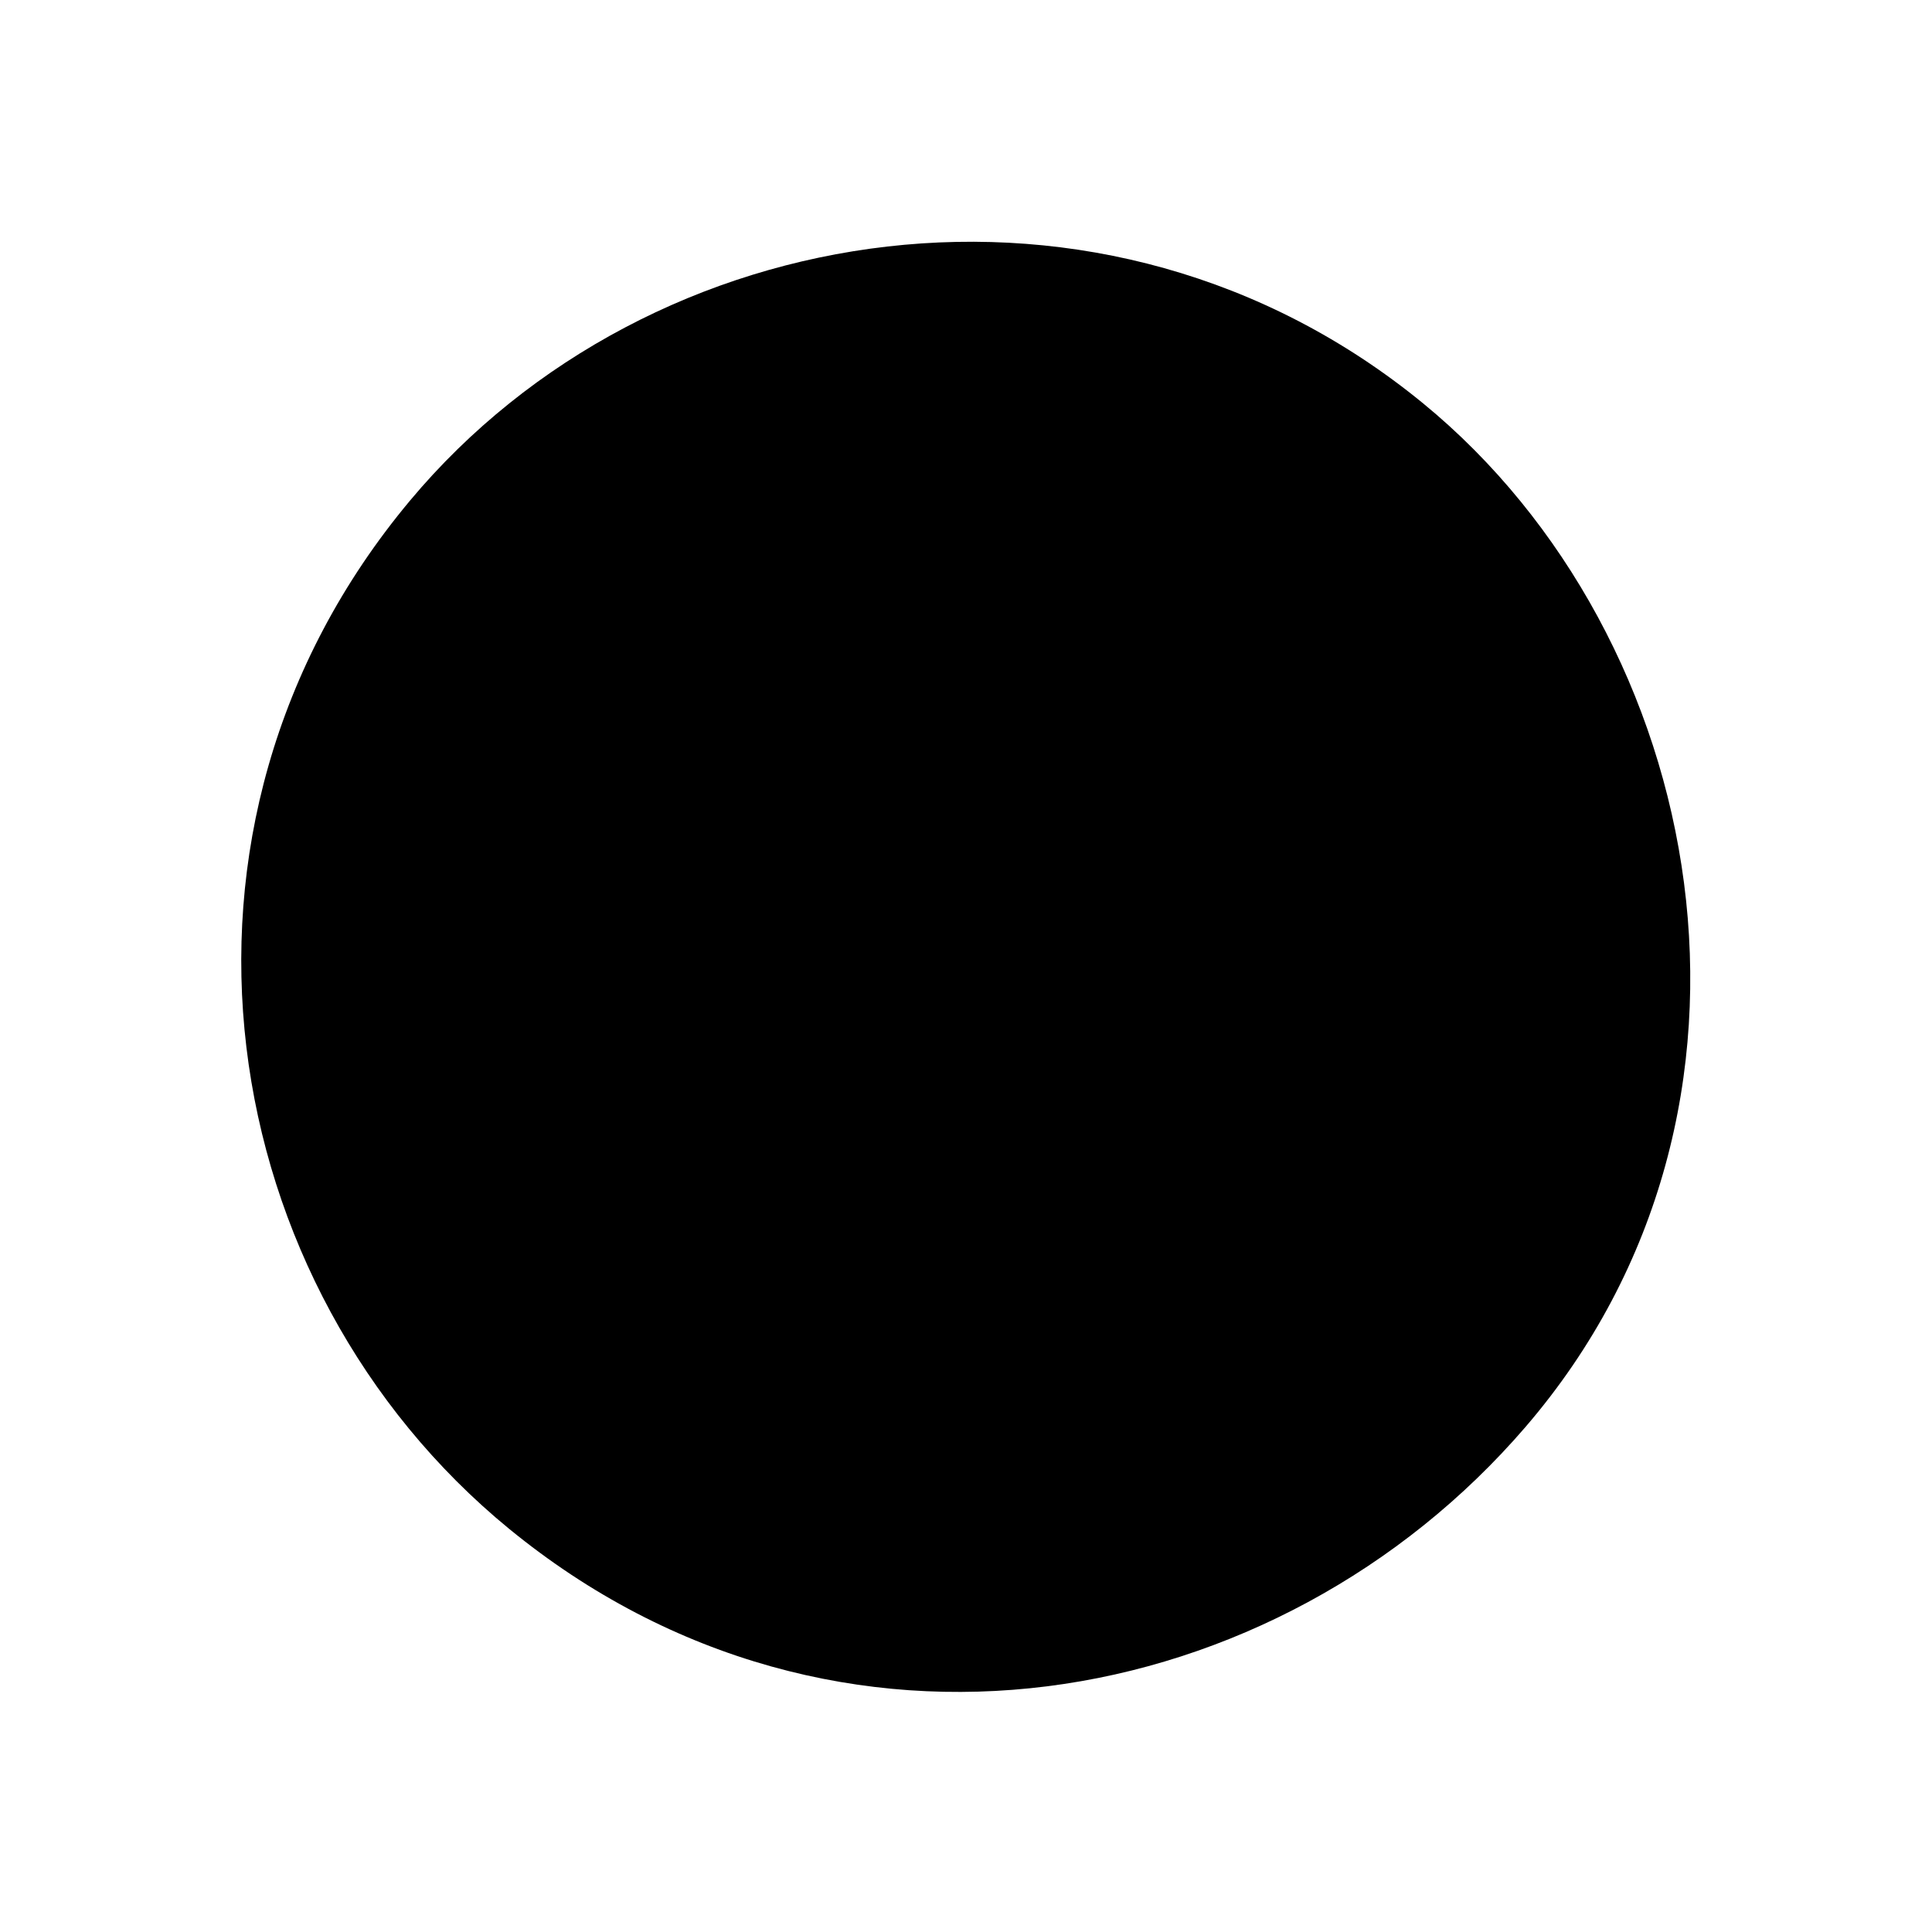
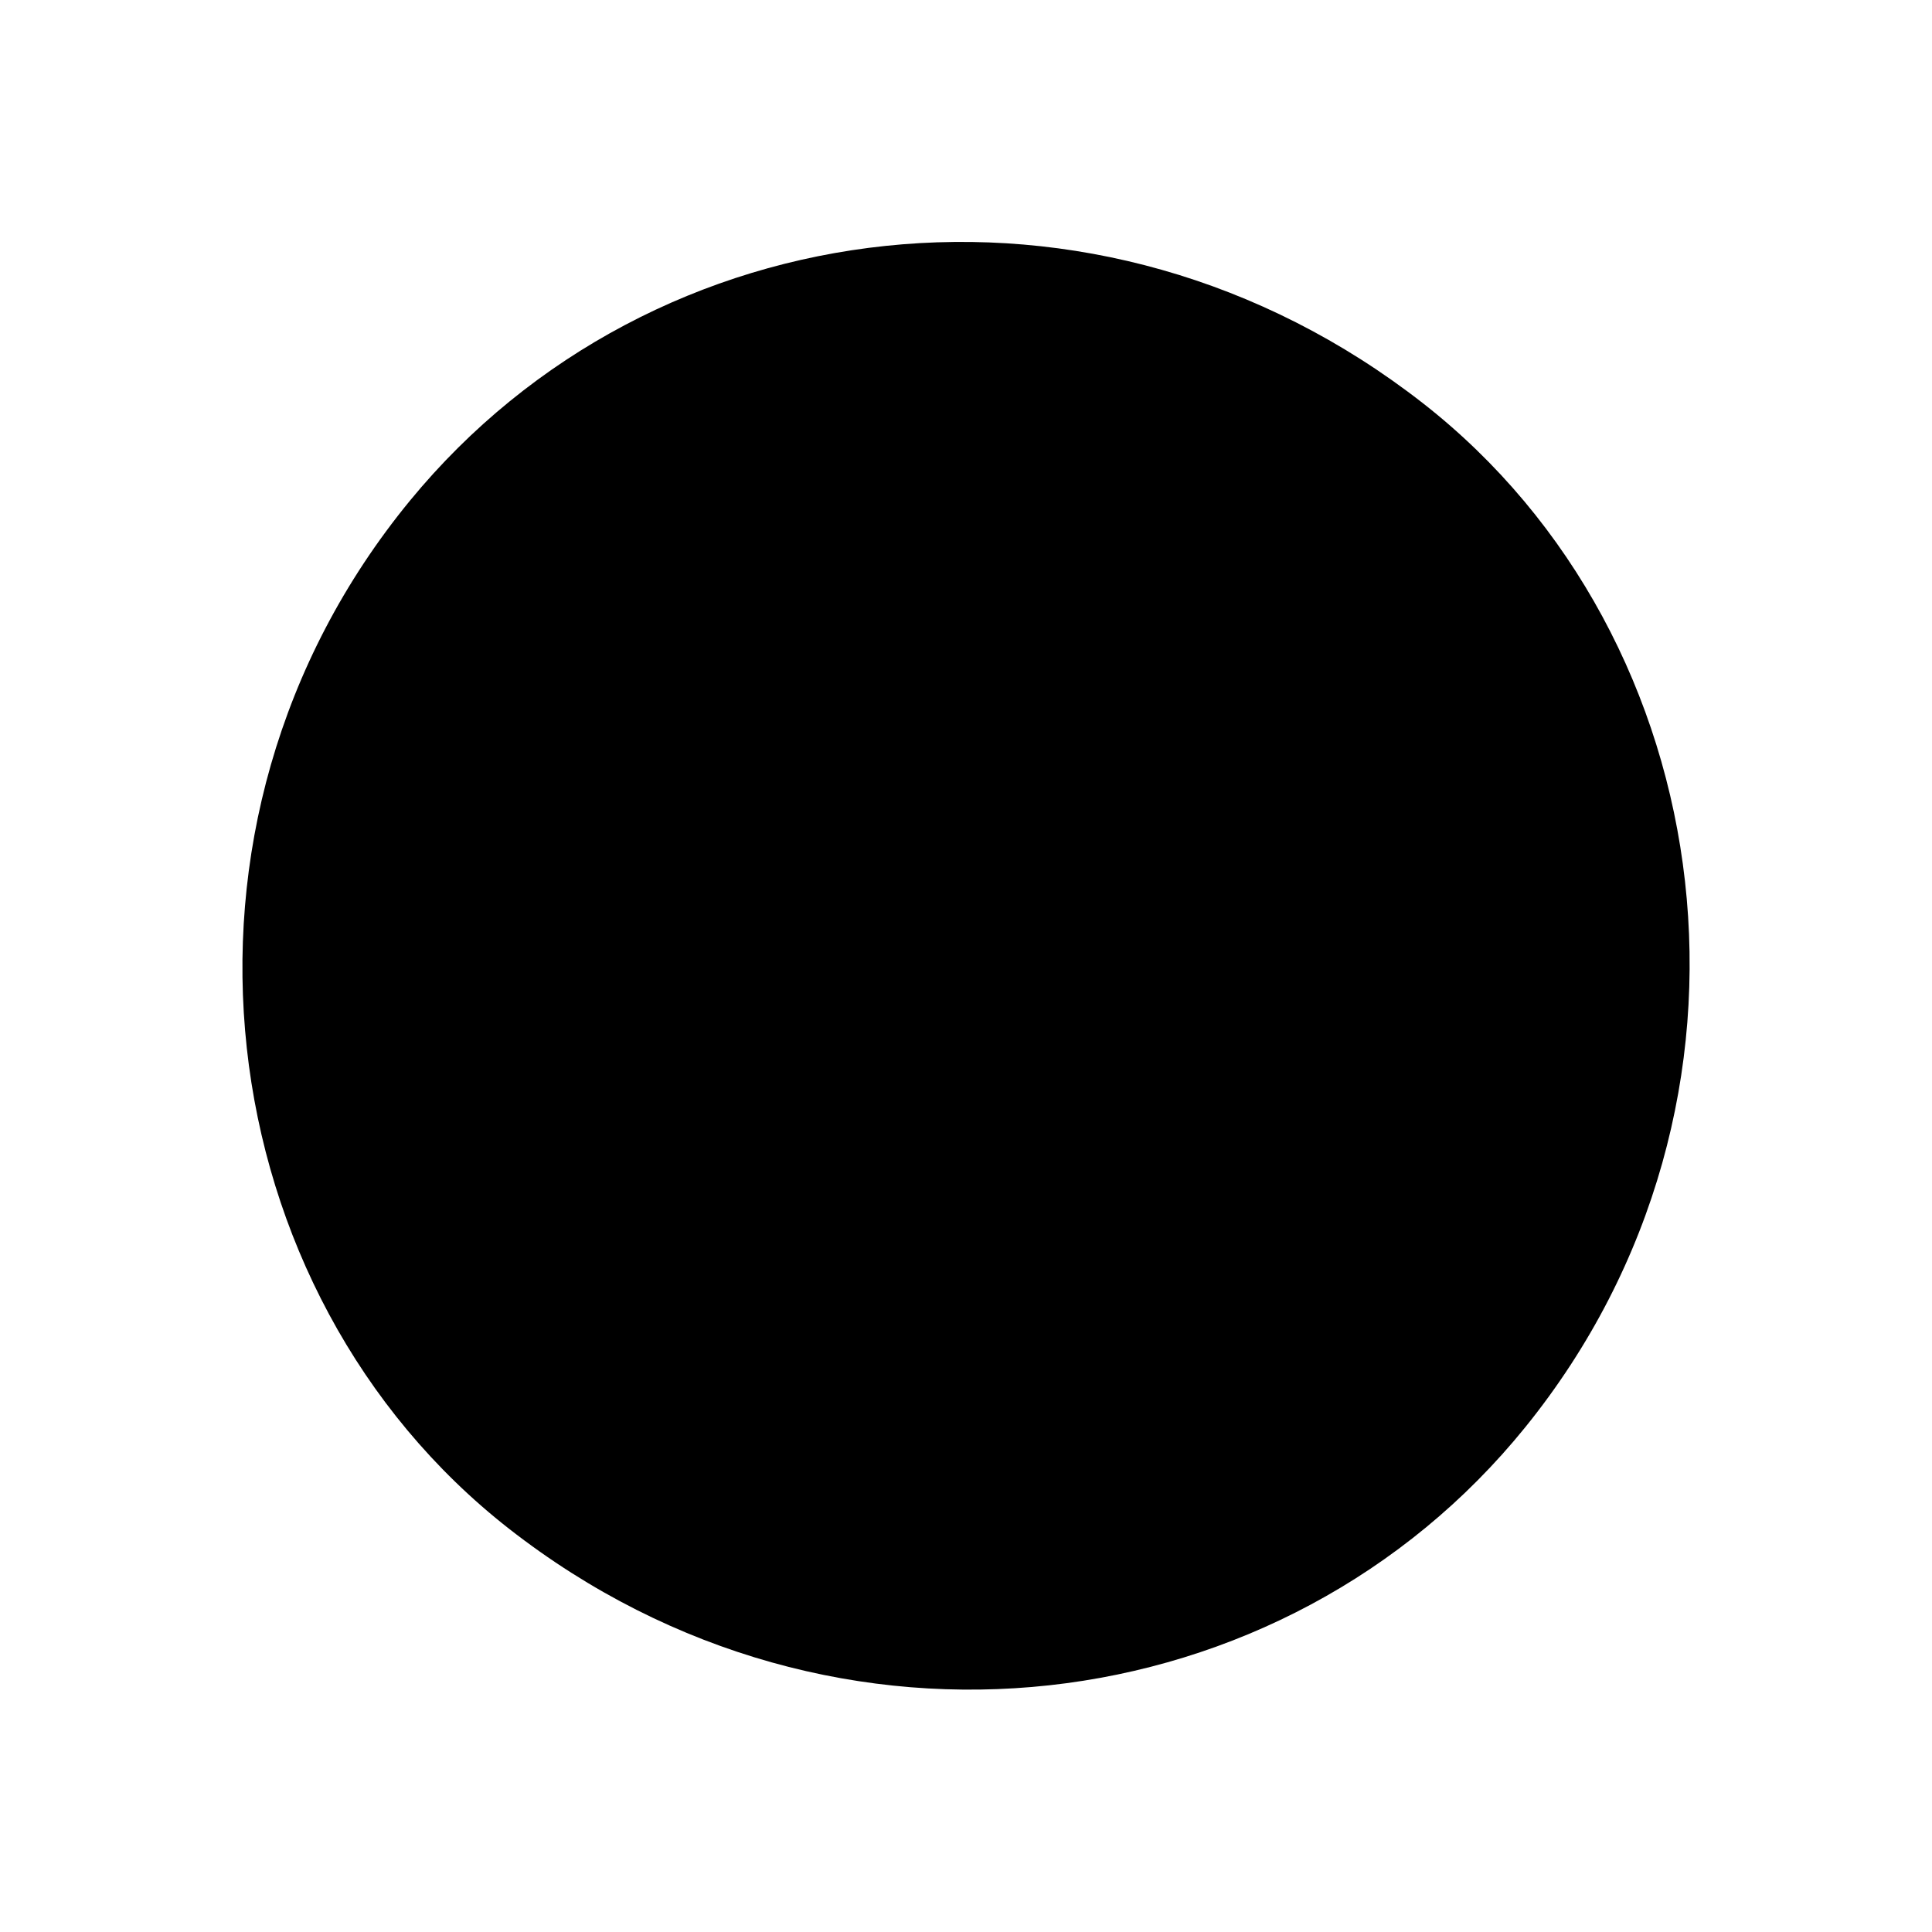
<svg xmlns="http://www.w3.org/2000/svg" width="256" height="256" viewBox="0 0 256 256">
-   <path fill="#000000" d="M67.44 202.56C28.44 170.59 18.03 109.76 54.33 66.33C86.14 28.28 146.42 18.91 188.56 53.44C226.28 84.35 238.54 146.81 202.11 189.11C169.3 227.21 110.81 238.09 67.44 202.56Z" />
+   <path fill="#000000" d="M67.44 202.56C27.55 171.36 19.06 109.28 54.33 66.33C86.5 27.17 145.48 19.79 188.56 53.44C228.28 84.49 236.89 146.11 202.11 189.11C170.2 228.57 110.69 236.37 67.44 202.56Z" />
</svg>
